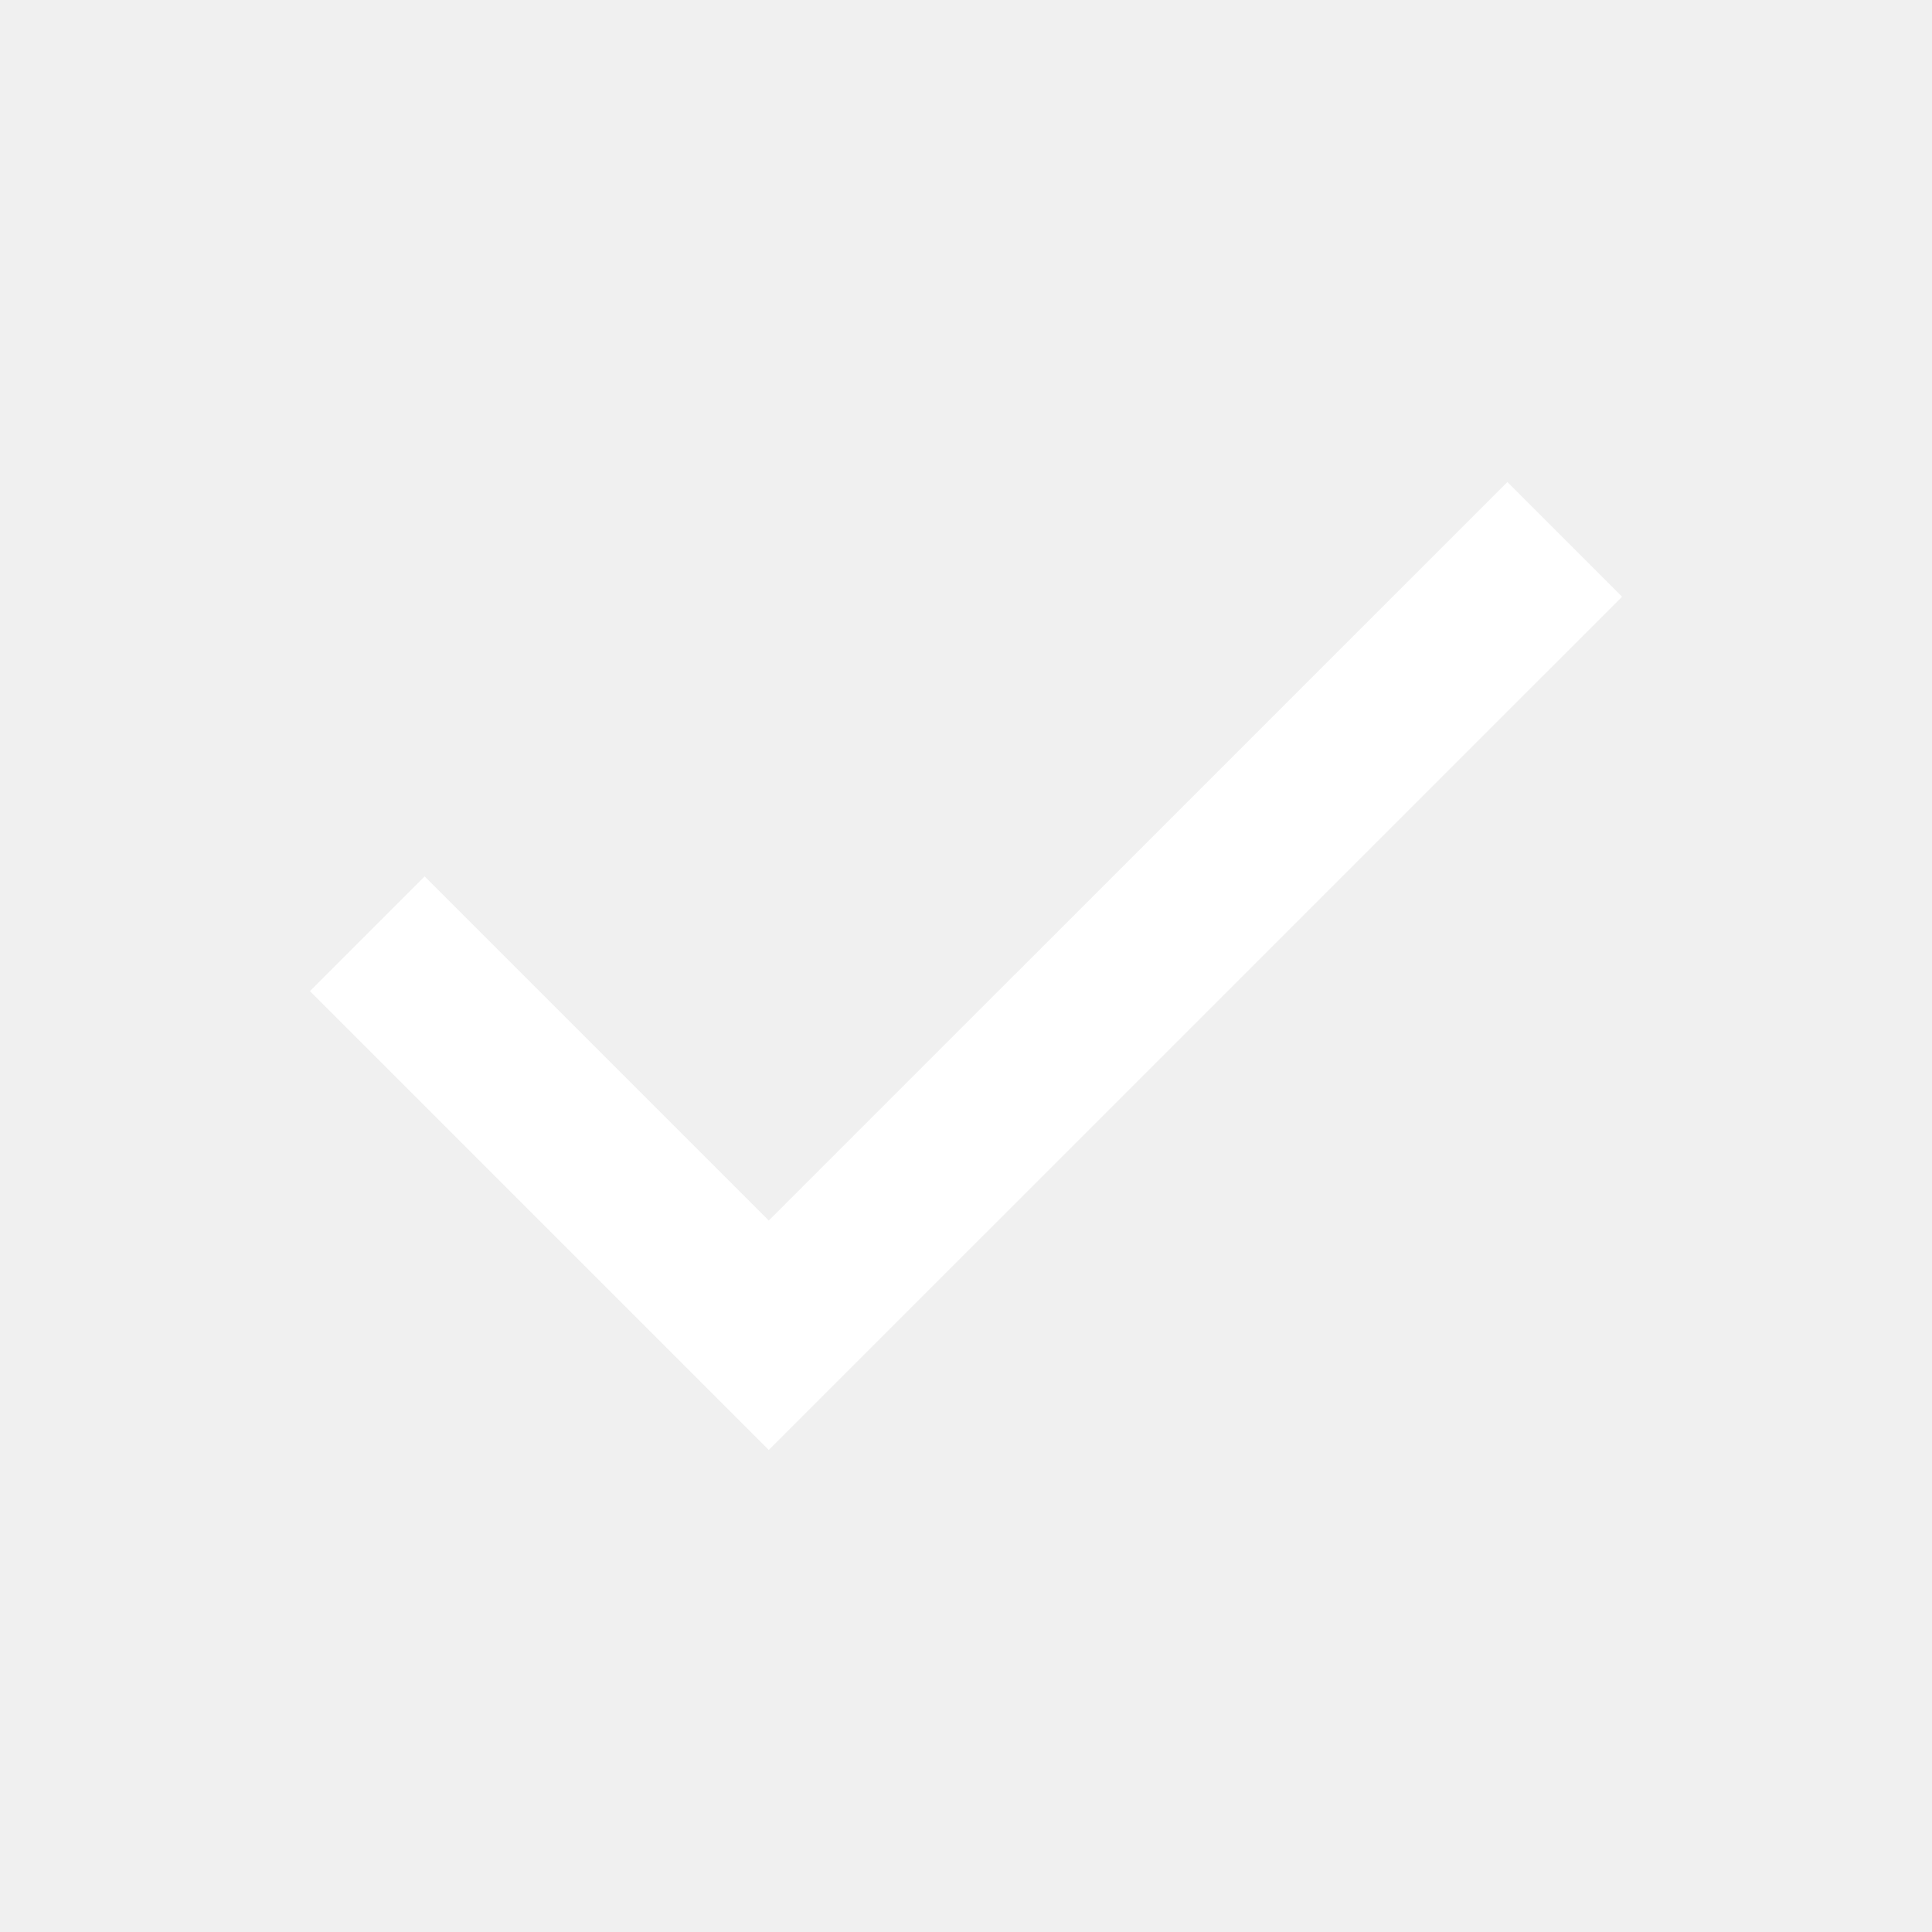
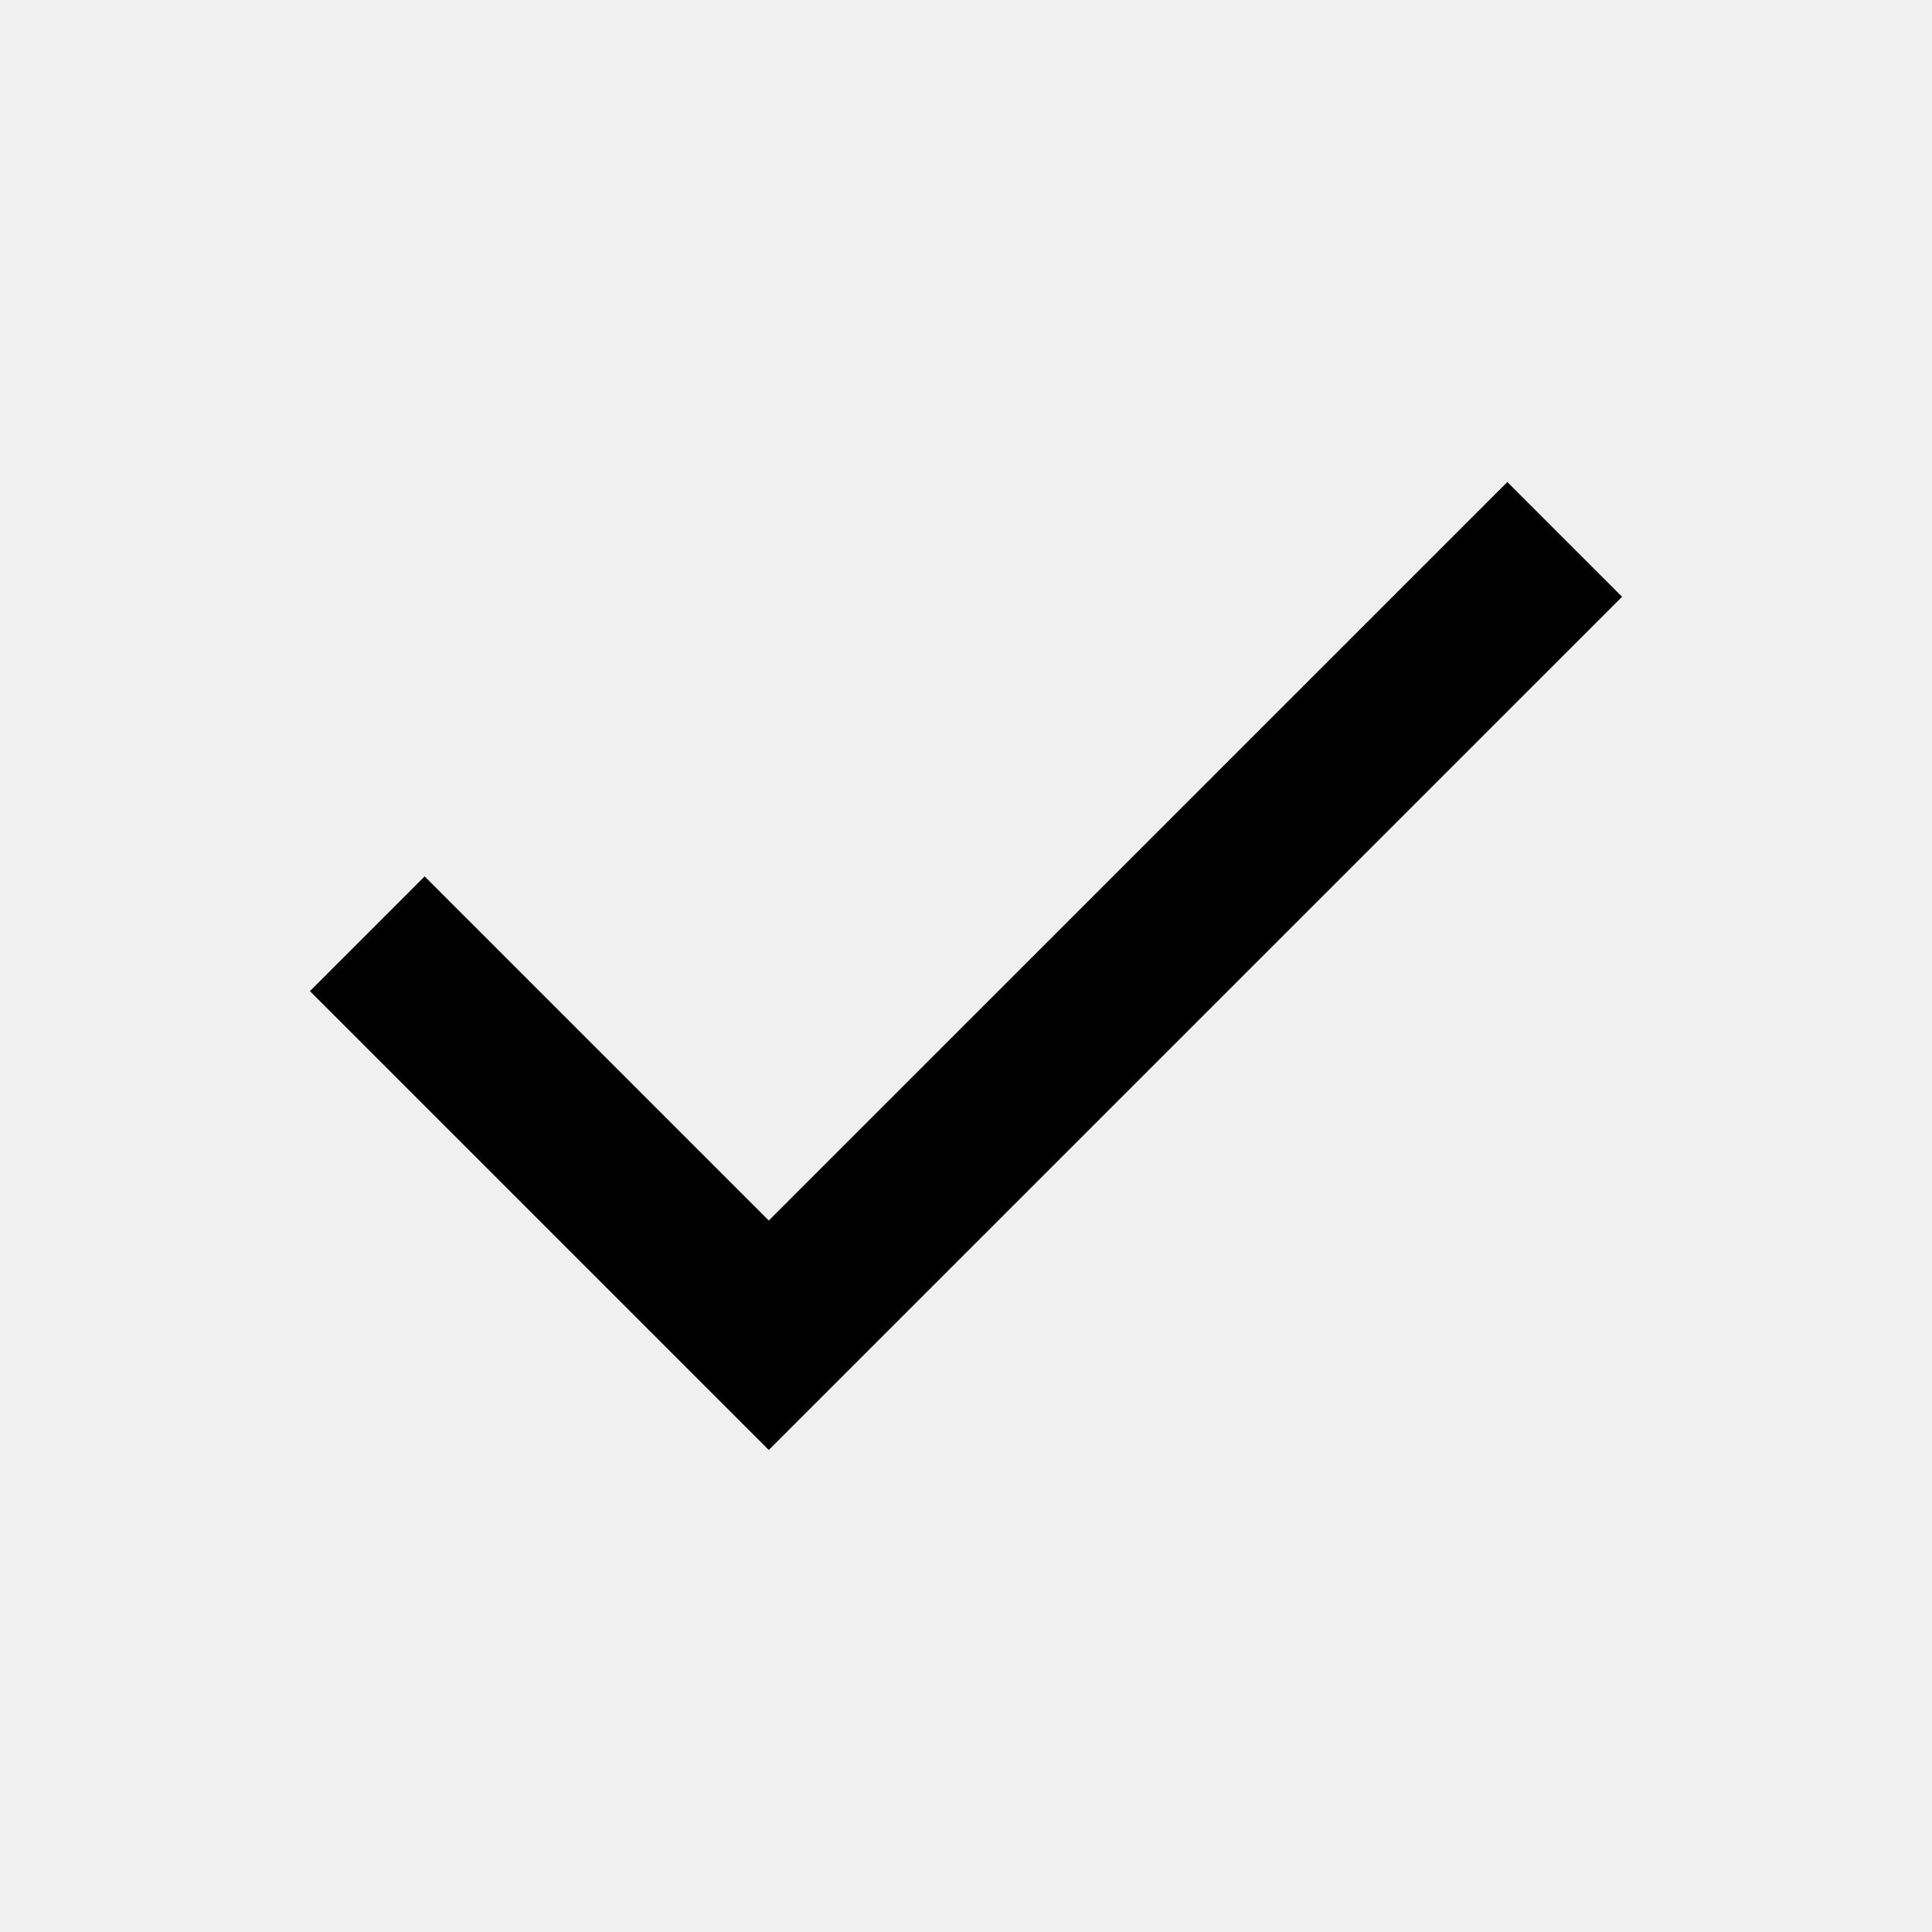
<svg xmlns="http://www.w3.org/2000/svg" width="24" height="24" viewBox="0 0 24 24" fill="none">
-   <path d="M9.55 18.012L3.85 12.312L5.275 10.887L9.55 15.162L18.725 5.988L20.15 7.413L9.55 18.012Z" fill="white" />
+   <path d="M9.55 18.012L3.85 12.312L5.275 10.887L9.55 15.162L18.725 5.988L20.15 7.413L9.55 18.012Z" fill="currentColor" />
</svg>
